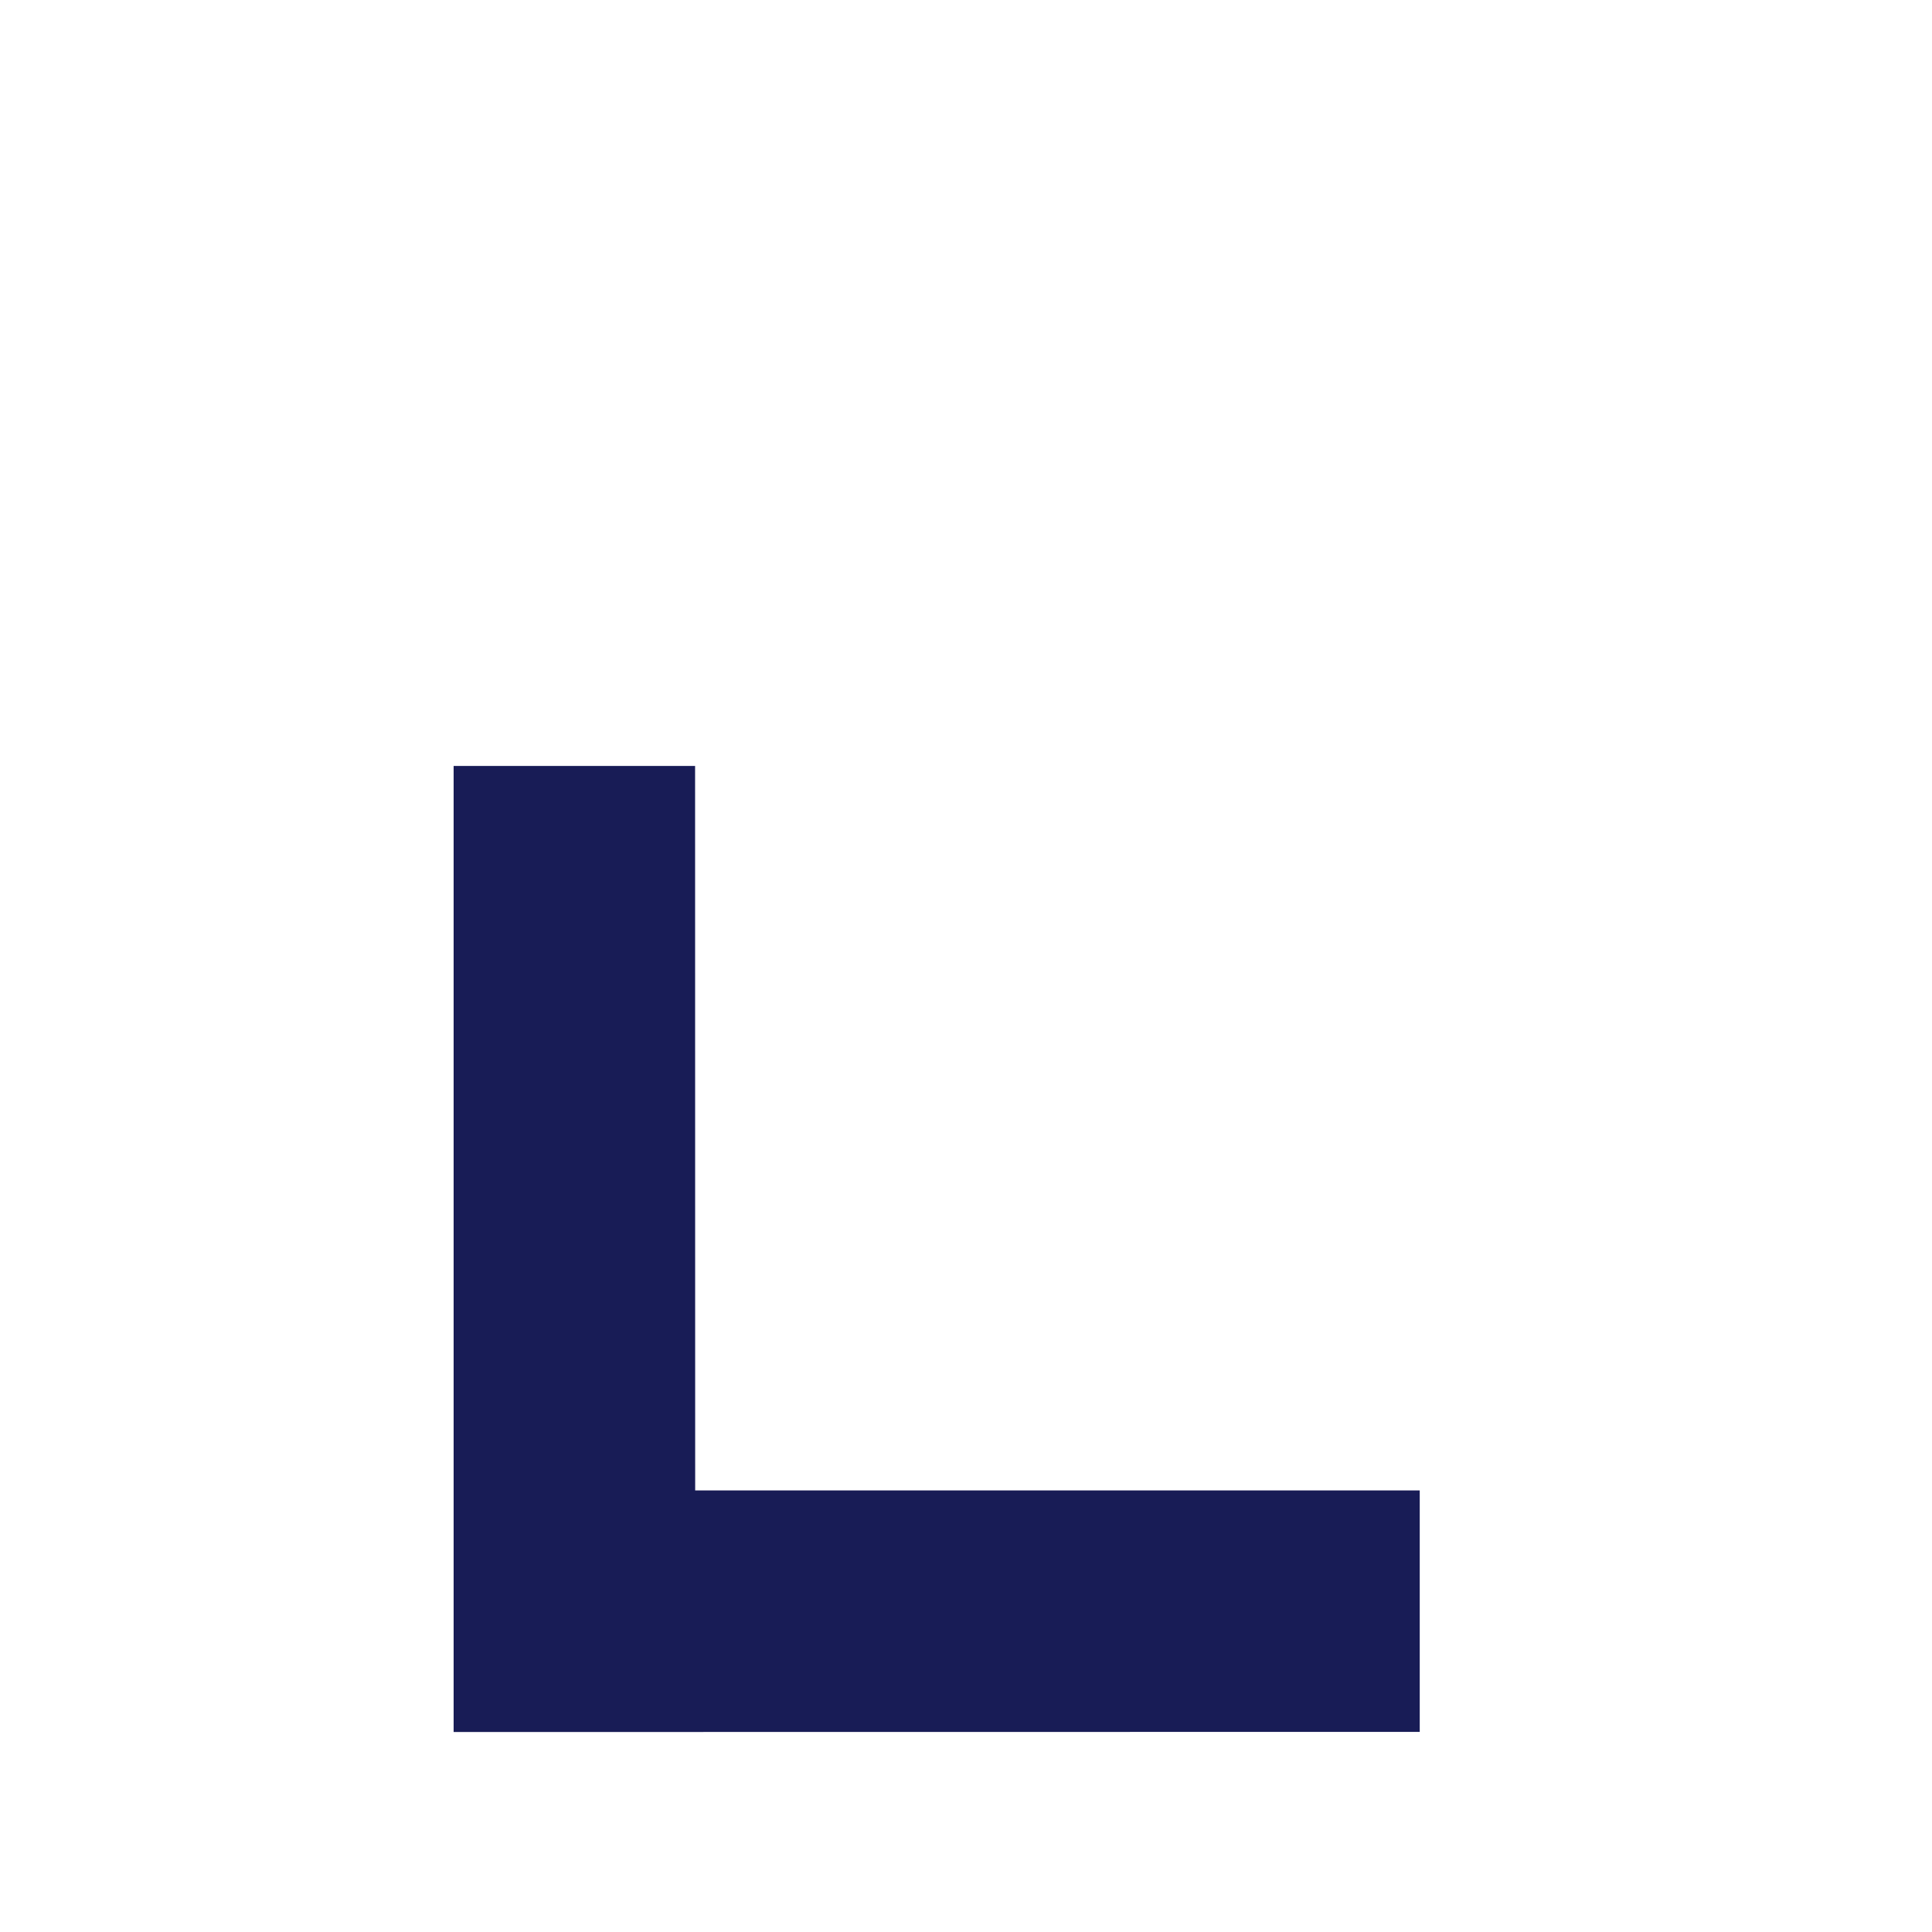
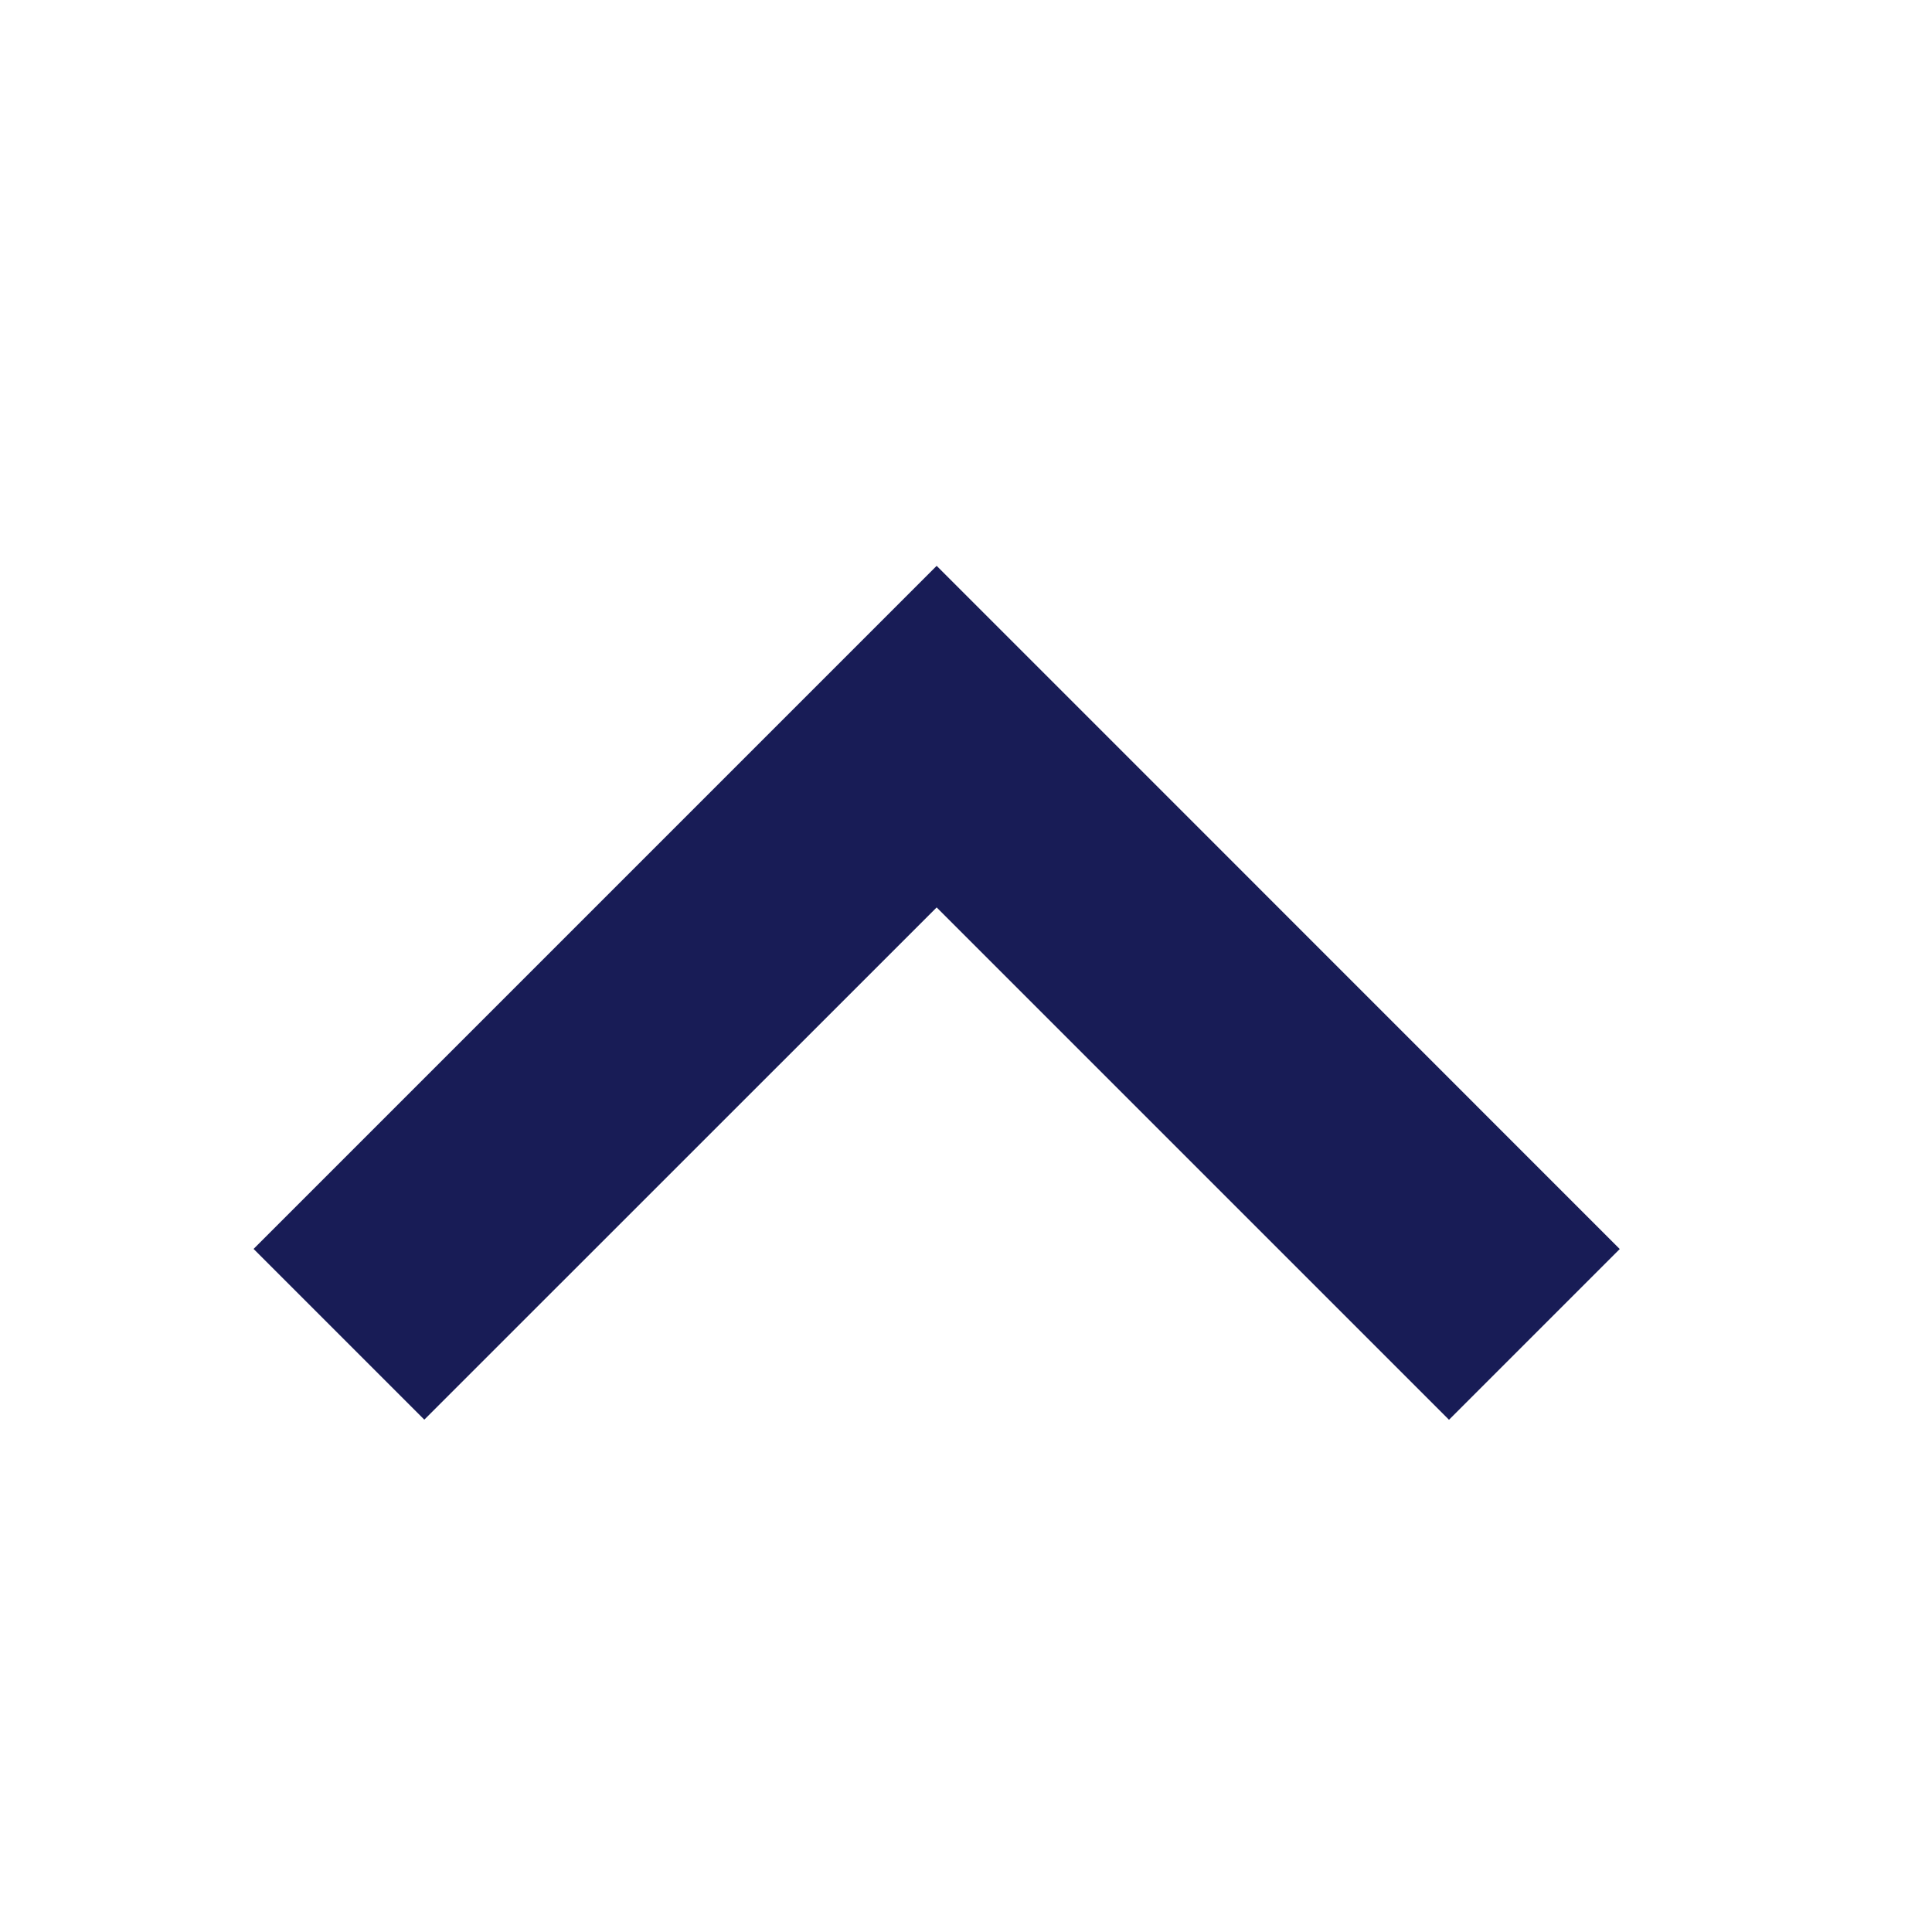
<svg xmlns="http://www.w3.org/2000/svg" version="1.1" id="Layer_1" x="0px" y="0px" width="16px" height="16px" viewBox="0 0 16 16" enable-background="new 0 0 16 16" xml:space="preserve">
  <g id="Icon_x2F_Arrows_x2F_Up">
-     <g id="Icon-Fill" transform="translate(7.756854, 10.34315) scale(1, -1) rotate(-45) translate(-7.756854, -10.34315) ">
+     <g id="Icon-Fill">
      <path id="path-1_1_" fill="#181C56" d="M7.757,7.515l4.243,4.243l1.414-1.414L9.171,6.1    L7.757,4.686L2.1,10.343l1.414,1.414L7.757,7.515z" />
    </g>
  </g>
</svg>
